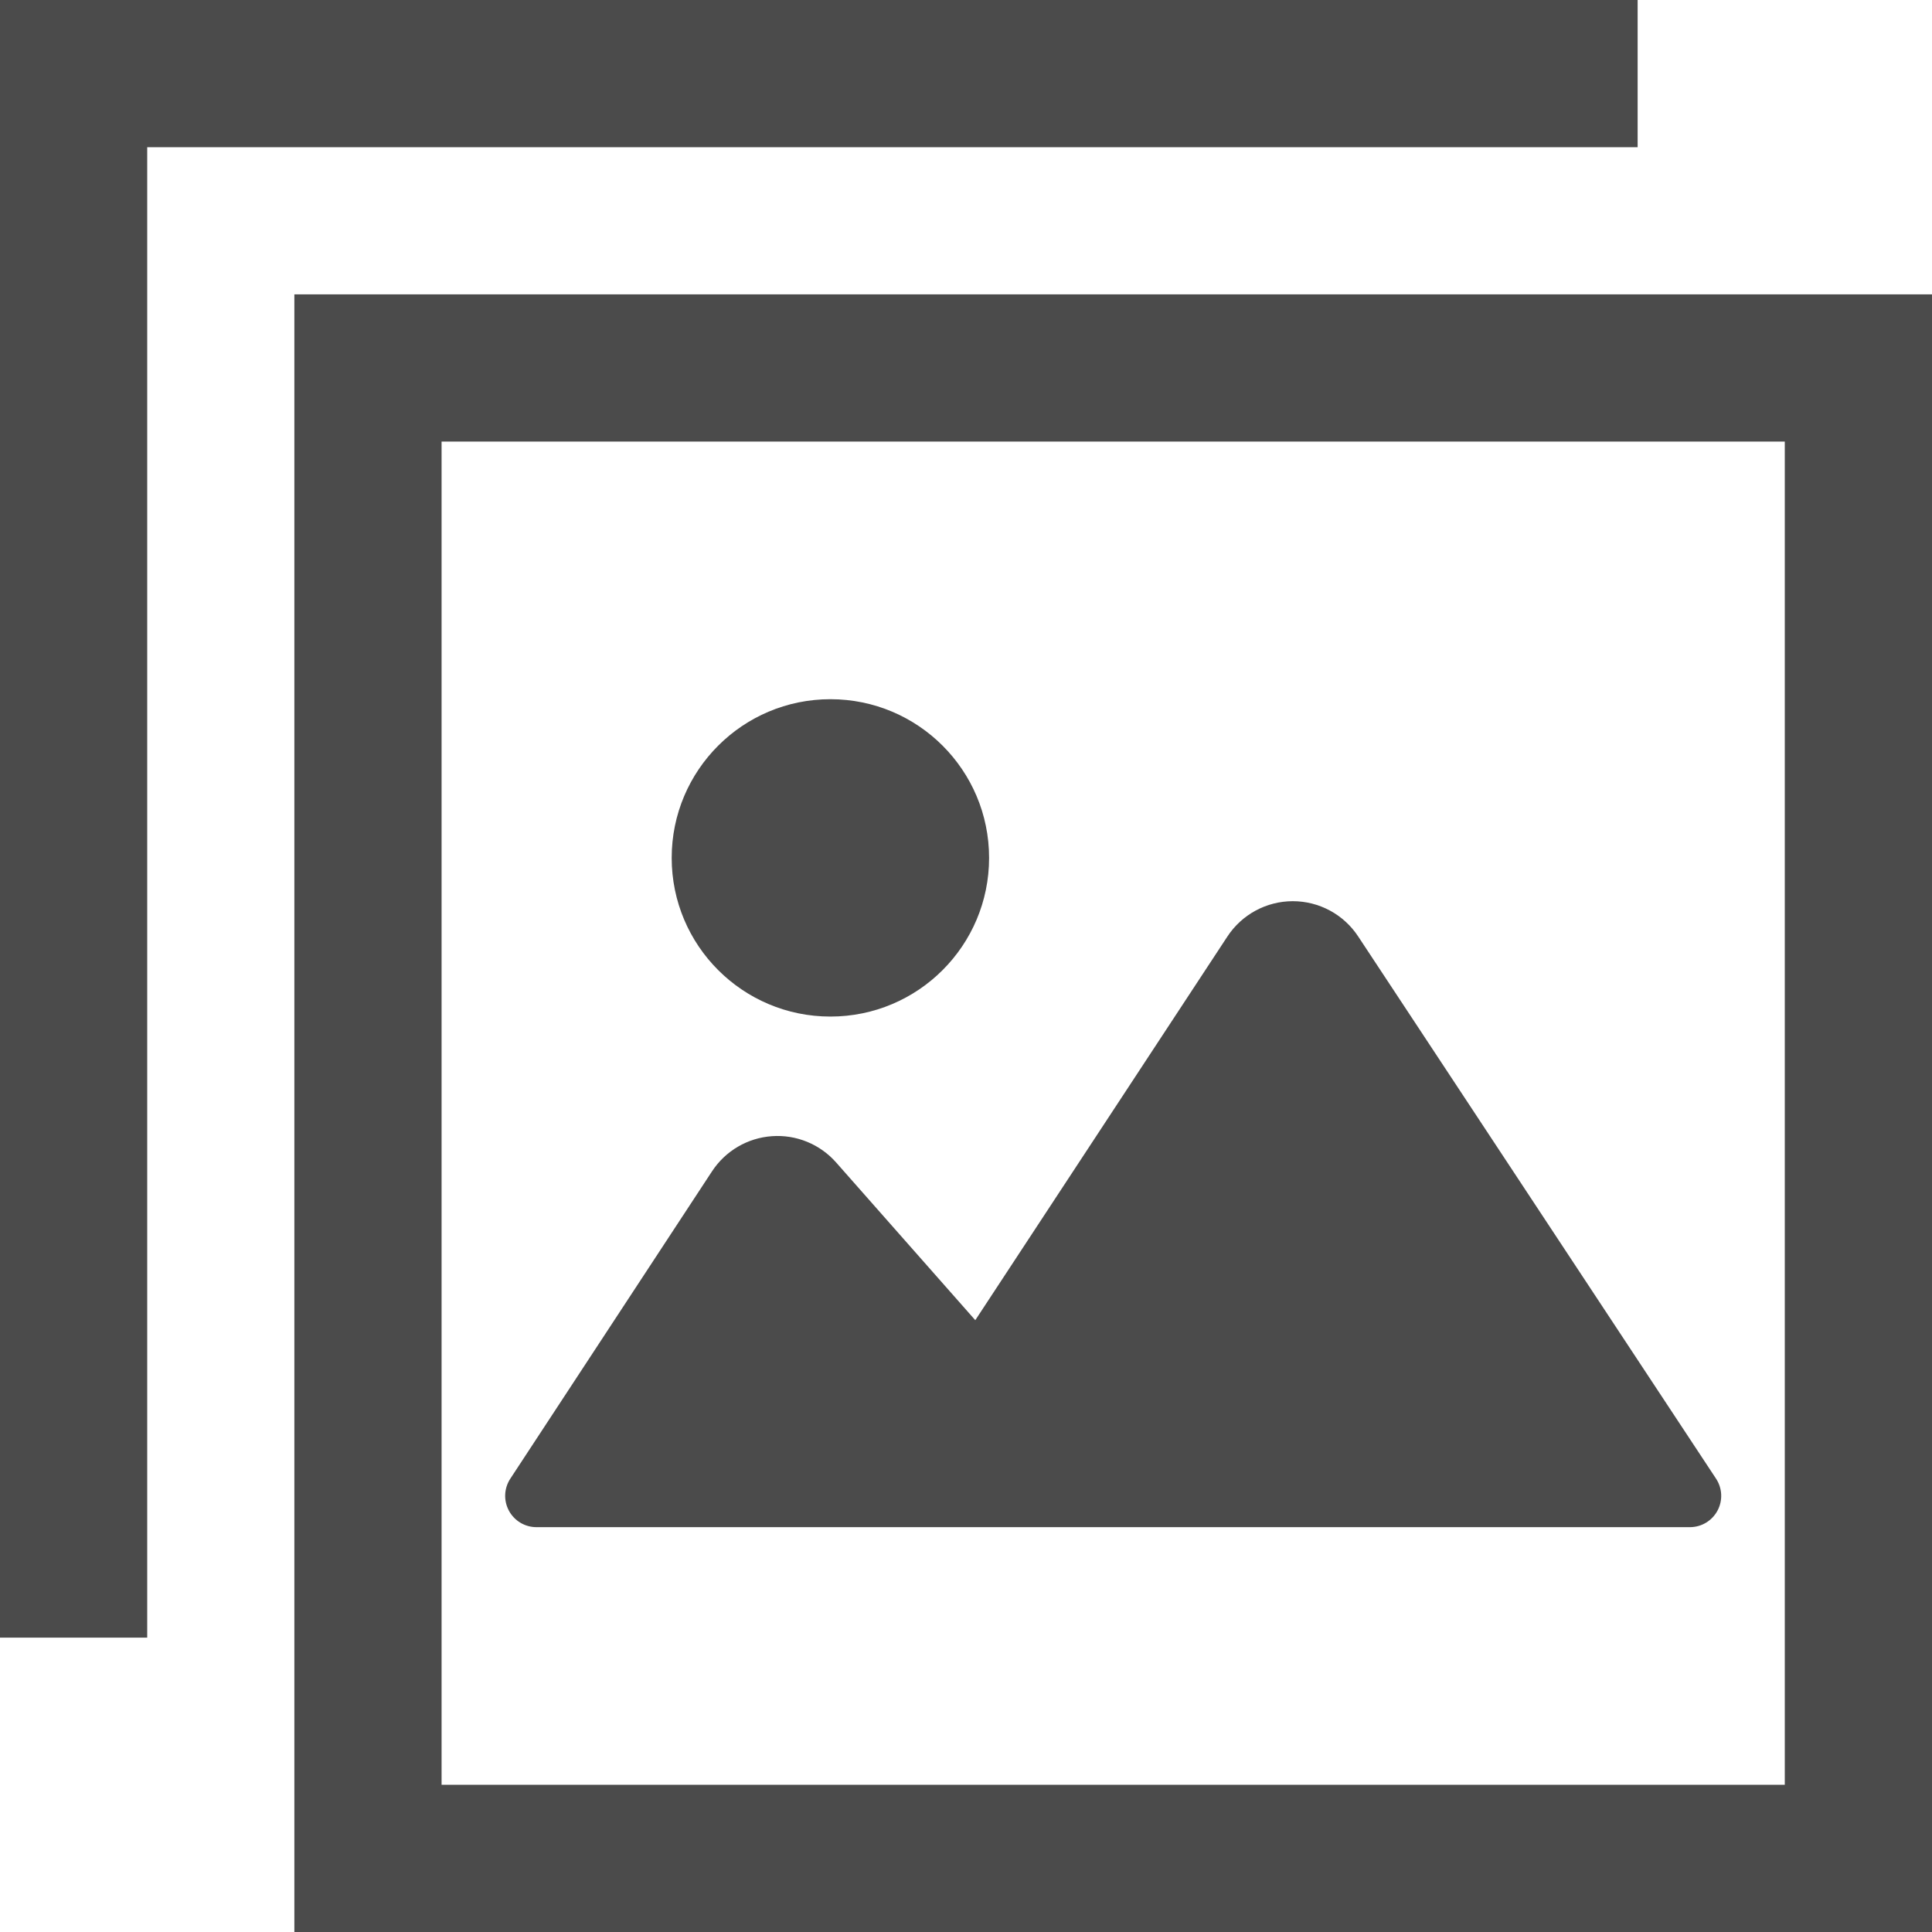
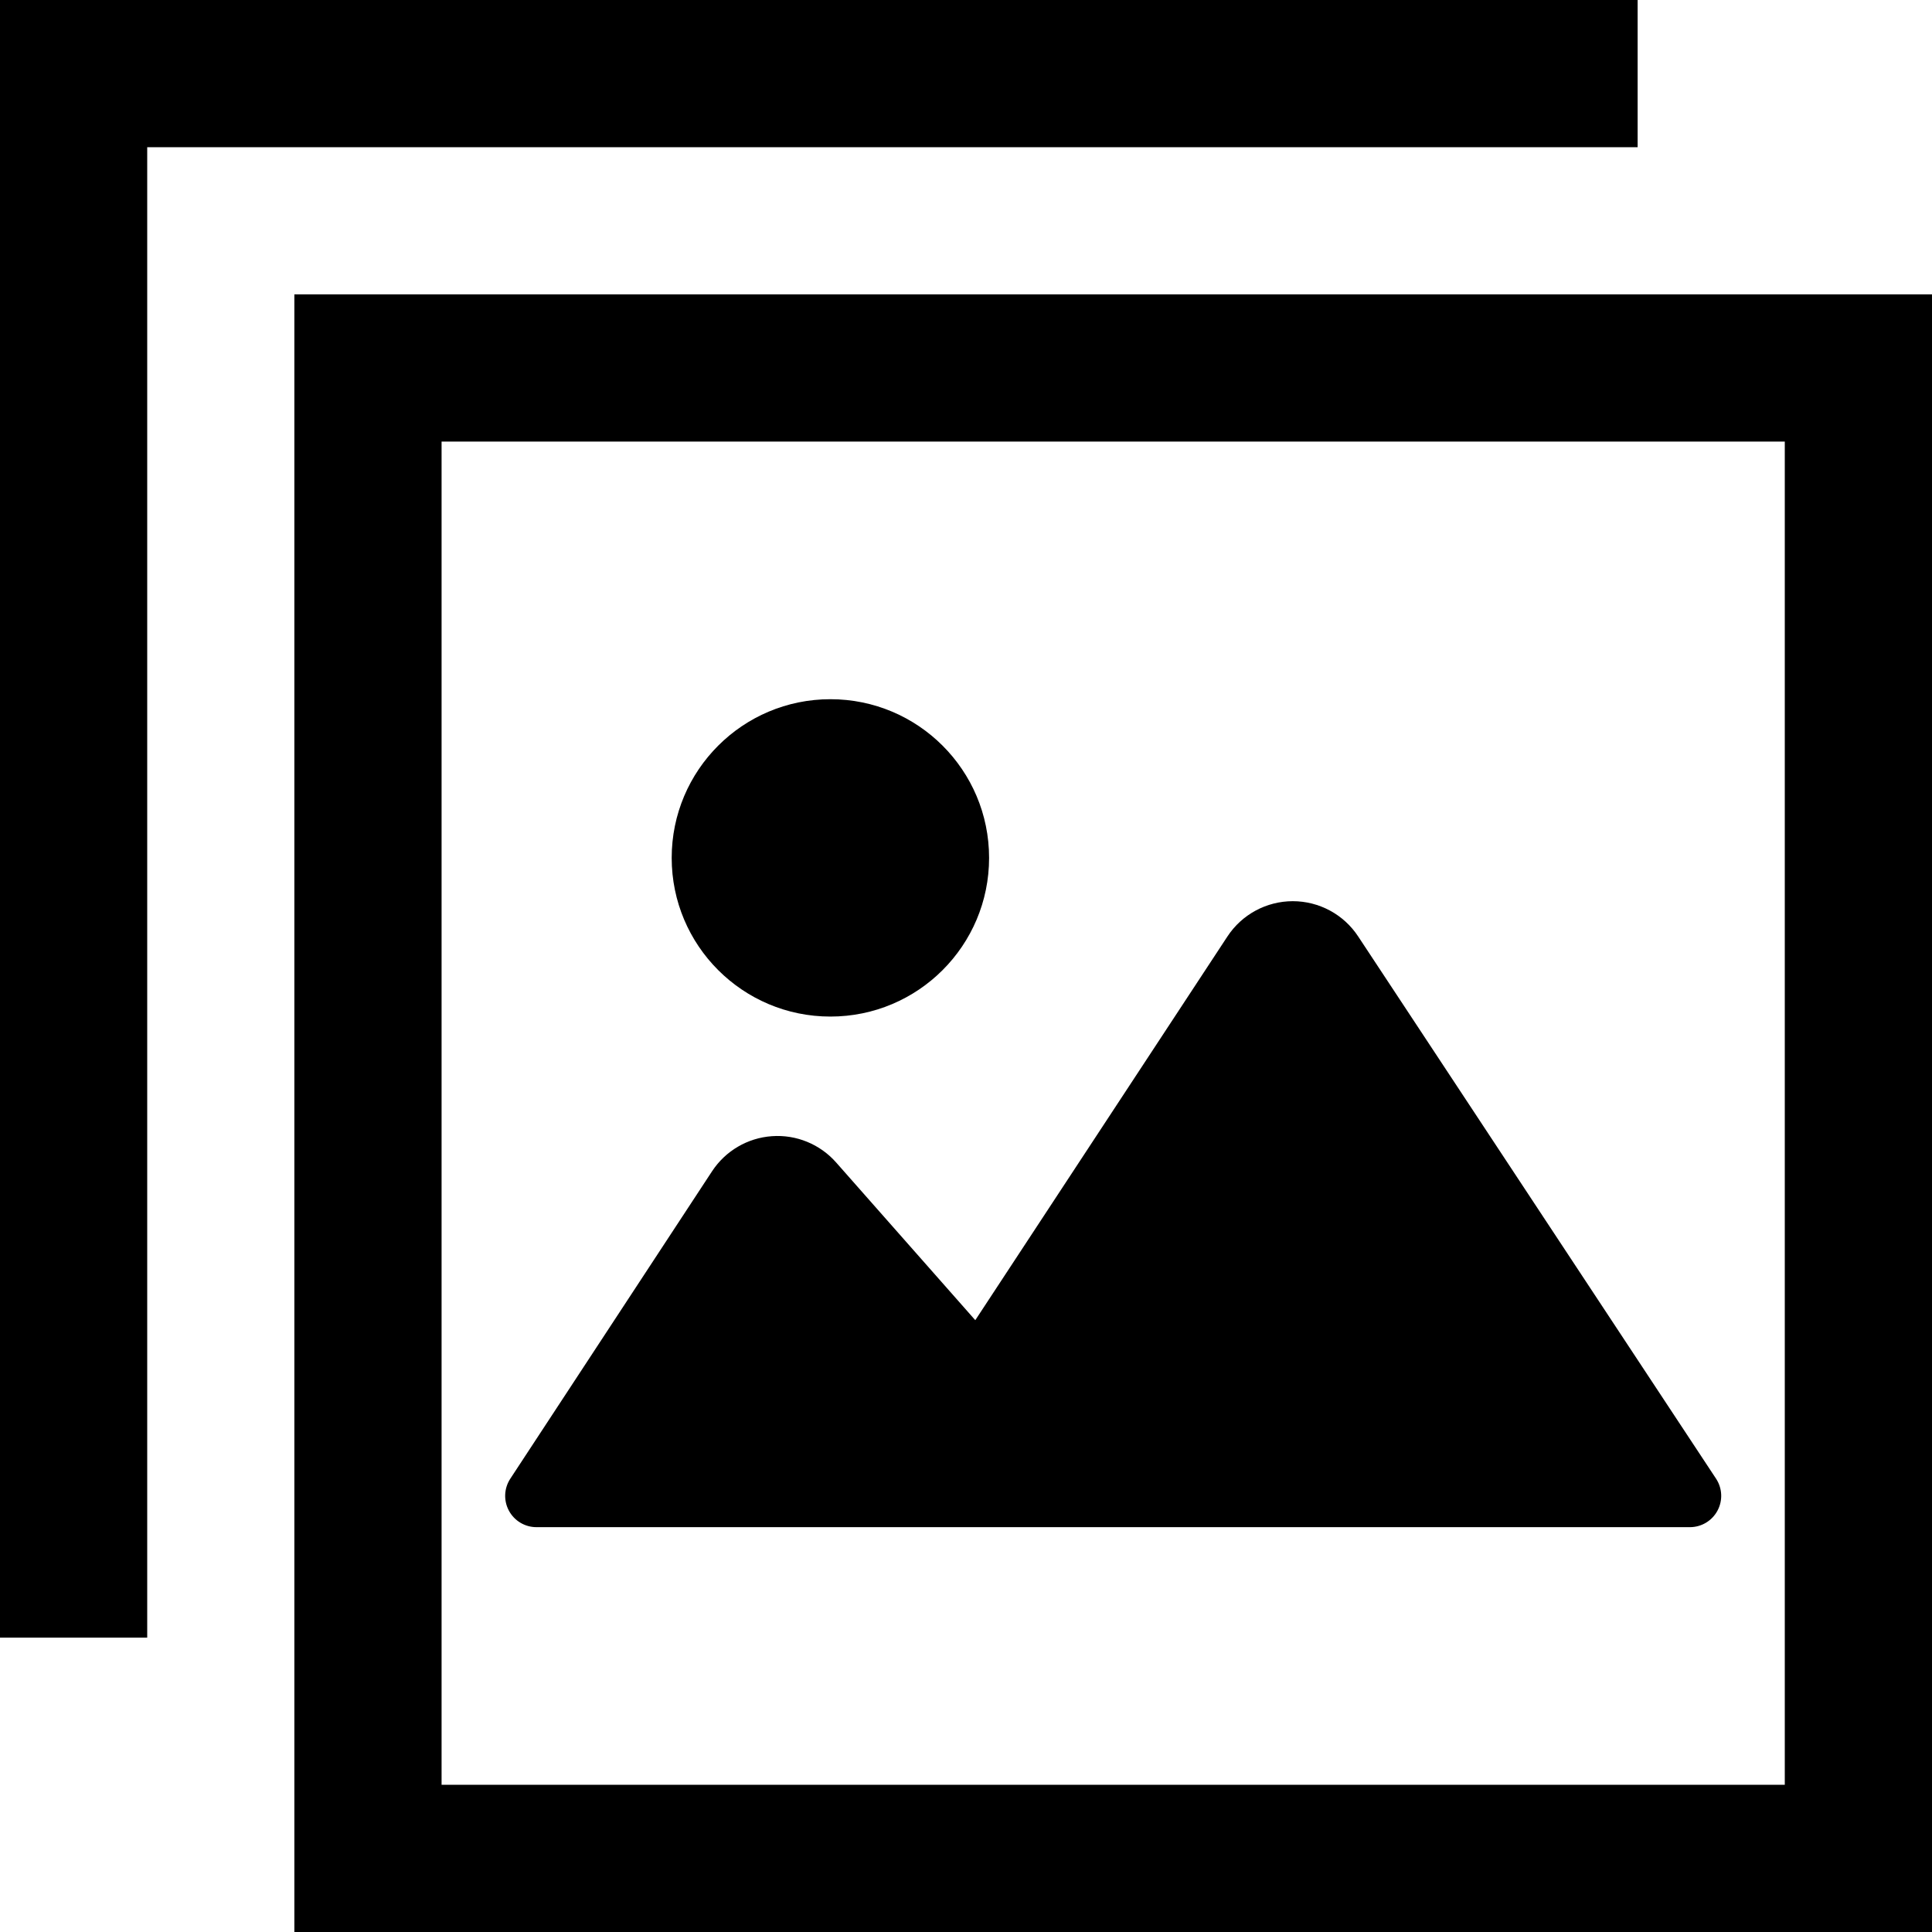
<svg xmlns="http://www.w3.org/2000/svg" version="1.1" id="_x32_" x="0px" y="0px" viewBox="0 0 512 512" style="width: 256px; height: 256px; opacity: 1;" xml:space="preserve">
-   <style type="text/css">
- 	.st0{fill:#4B4B4B;}
- </style>
  <g>
-     <path class="st0" d="M78.01,78.01V512H512V78.01H78.01z M472.987,472.987H117.022V117.022h355.965V472.987z" style="fill: rgb(75, 75, 75);" />
-     <path class="st0" d="M142.17,404.714h305.67c3.055,0,5.859-1.676,7.306-4.366c1.448-2.681,1.303-5.95-0.381-8.494l-94.854-143.716   c-3.84-5.82-10.346-9.316-17.324-9.316c-6.971,0.015-13.476,3.519-17.308,9.355L258.46,349.863l-36.879-41.801   c-4.281-4.845-10.574-7.427-17.019-6.962c-6.452,0.457-12.319,3.901-15.861,9.301l-53.464,81.469   c-1.676,2.552-1.813,5.805-0.365,8.487C136.319,403.045,139.123,404.714,142.17,404.714z" style="fill: rgb(75, 75, 75);" />
-     <path class="st0" d="M220.065,269.4c23.228,0,42.053-18.824,42.053-42.052c0-23.228-18.825-42.052-42.053-42.052   c-23.228,0-42.06,18.824-42.06,42.052C178.005,250.576,196.837,269.4,220.065,269.4z" style="fill: rgb(75, 75, 75);" />
-     <polygon class="st0" points="433.99,39.013 433.99,0 0,0 0,433.99 39.013,433.99 39.013,394.978 39.013,39.013 394.978,39.013  " style="fill: rgb(75, 75, 75);" />
+     <path d="M78.01,78.01V512H512V78.01H78.01z M472.987,472.987H117.022V117.022h355.965V472.987z" />
+     <path d="M142.17,404.714h305.67c3.055,0,5.859-1.676,7.306-4.366c1.448-2.681,1.303-5.95-0.381-8.494l-94.854-143.716   c-3.84-5.82-10.346-9.316-17.324-9.316c-6.971,0.015-13.476,3.519-17.308,9.355L258.46,349.863l-36.879-41.801   c-4.281-4.845-10.574-7.427-17.019-6.962c-6.452,0.457-12.319,3.901-15.861,9.301l-53.464,81.469   c-1.676,2.552-1.813,5.805-0.365,8.487C136.319,403.045,139.123,404.714,142.17,404.714z" />
+     <path d="M220.065,269.4c23.228,0,42.053-18.824,42.053-42.052c0-23.228-18.825-42.052-42.053-42.052   c-23.228,0-42.06,18.824-42.06,42.052C178.005,250.576,196.837,269.4,220.065,269.4z" />
+     <polygon points="433.99,39.013 433.99,0 0,0 0,433.99 39.013,433.99 39.013,394.978 39.013,39.013 394.978,39.013  " />
  </g>
</svg>
